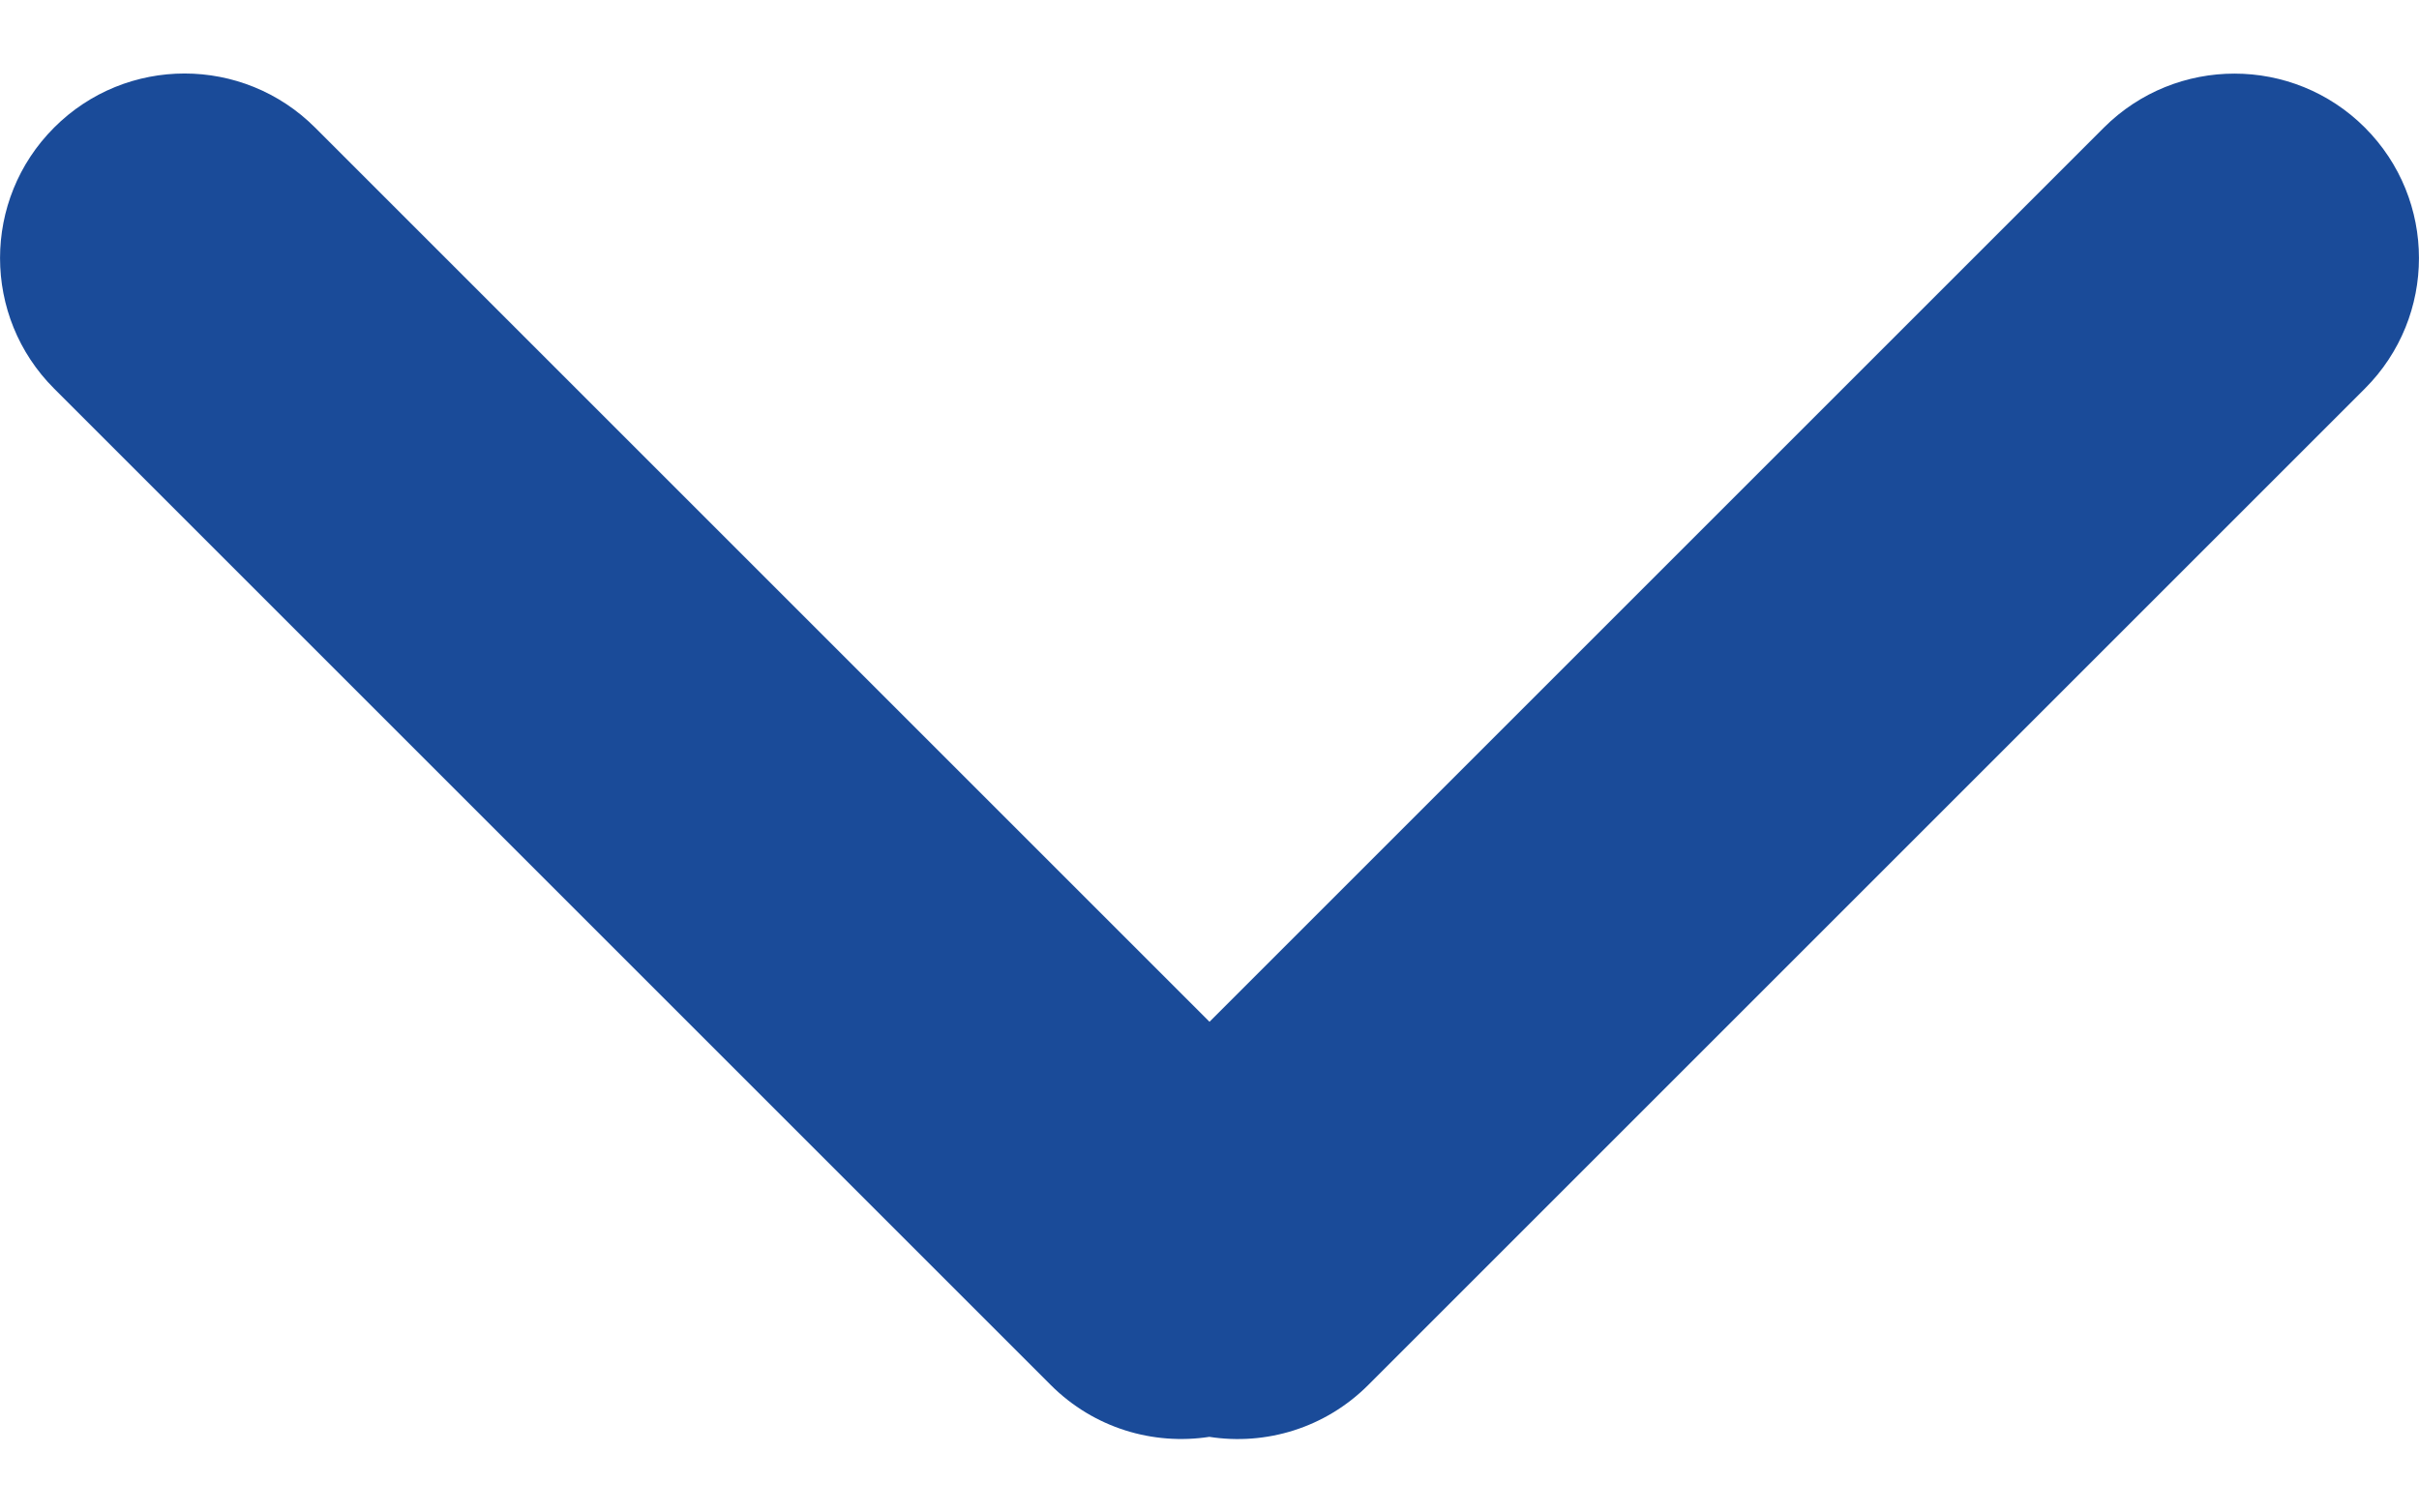
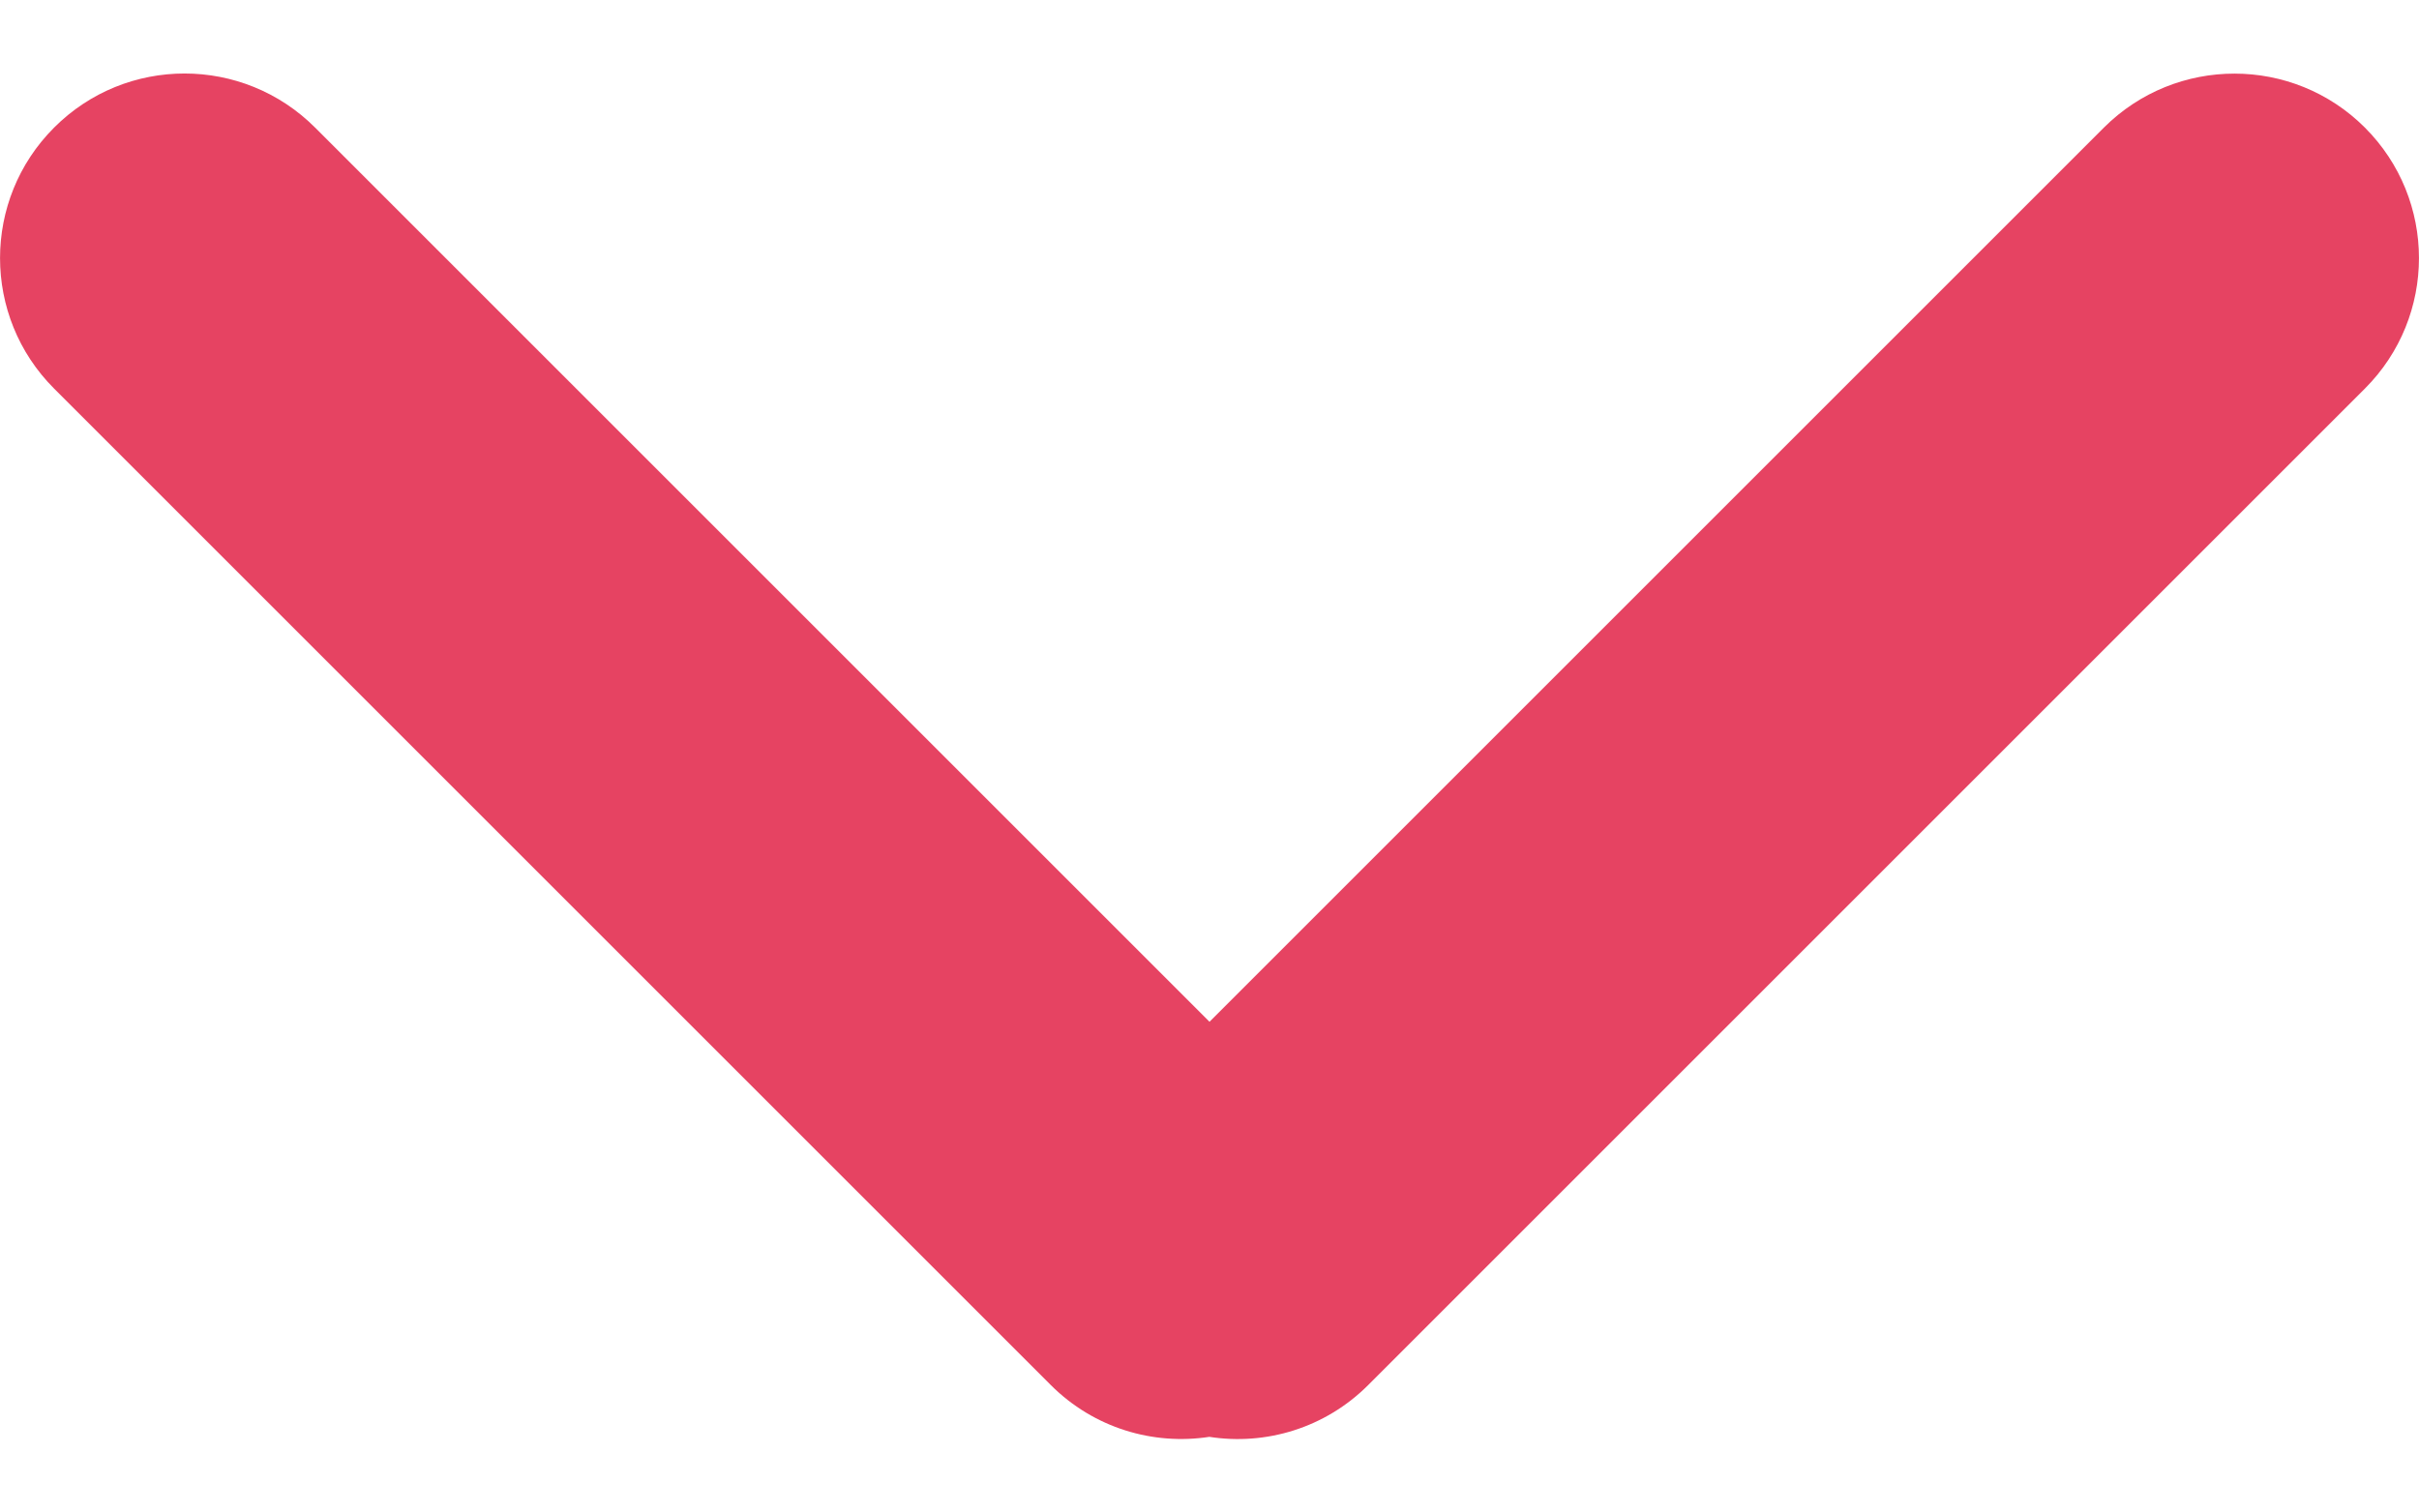
<svg xmlns="http://www.w3.org/2000/svg" width="16" height="10" viewBox="0 0 16 10" fill="none">
-   <path d="M0.358 2.571C-0.119 2.094 -0.119 1.321 0.358 0.844C0.834 0.367 1.607 0.367 2.084 0.844L8 6.76L13.916 0.844C14.393 0.368 15.166 0.368 15.642 0.844C16.119 1.321 16.119 2.094 15.642 2.571L9.05 9.163C8.764 9.449 8.371 9.564 7.999 9.506C7.628 9.563 7.236 9.449 6.95 9.163L0.358 2.571Z" fill="#1a4b99" />
+   <path d="M0.358 2.571C-0.119 2.094 -0.119 1.321 0.358 0.844C0.834 0.367 1.607 0.367 2.084 0.844L8 6.76L13.916 0.844C14.393 0.368 15.166 0.368 15.642 0.844C16.119 1.321 16.119 2.094 15.642 2.571L9.05 9.163C8.764 9.449 8.371 9.564 7.999 9.506C7.628 9.563 7.236 9.449 6.95 9.163L0.358 2.571Z" fill="#e64362" />
</svg>
